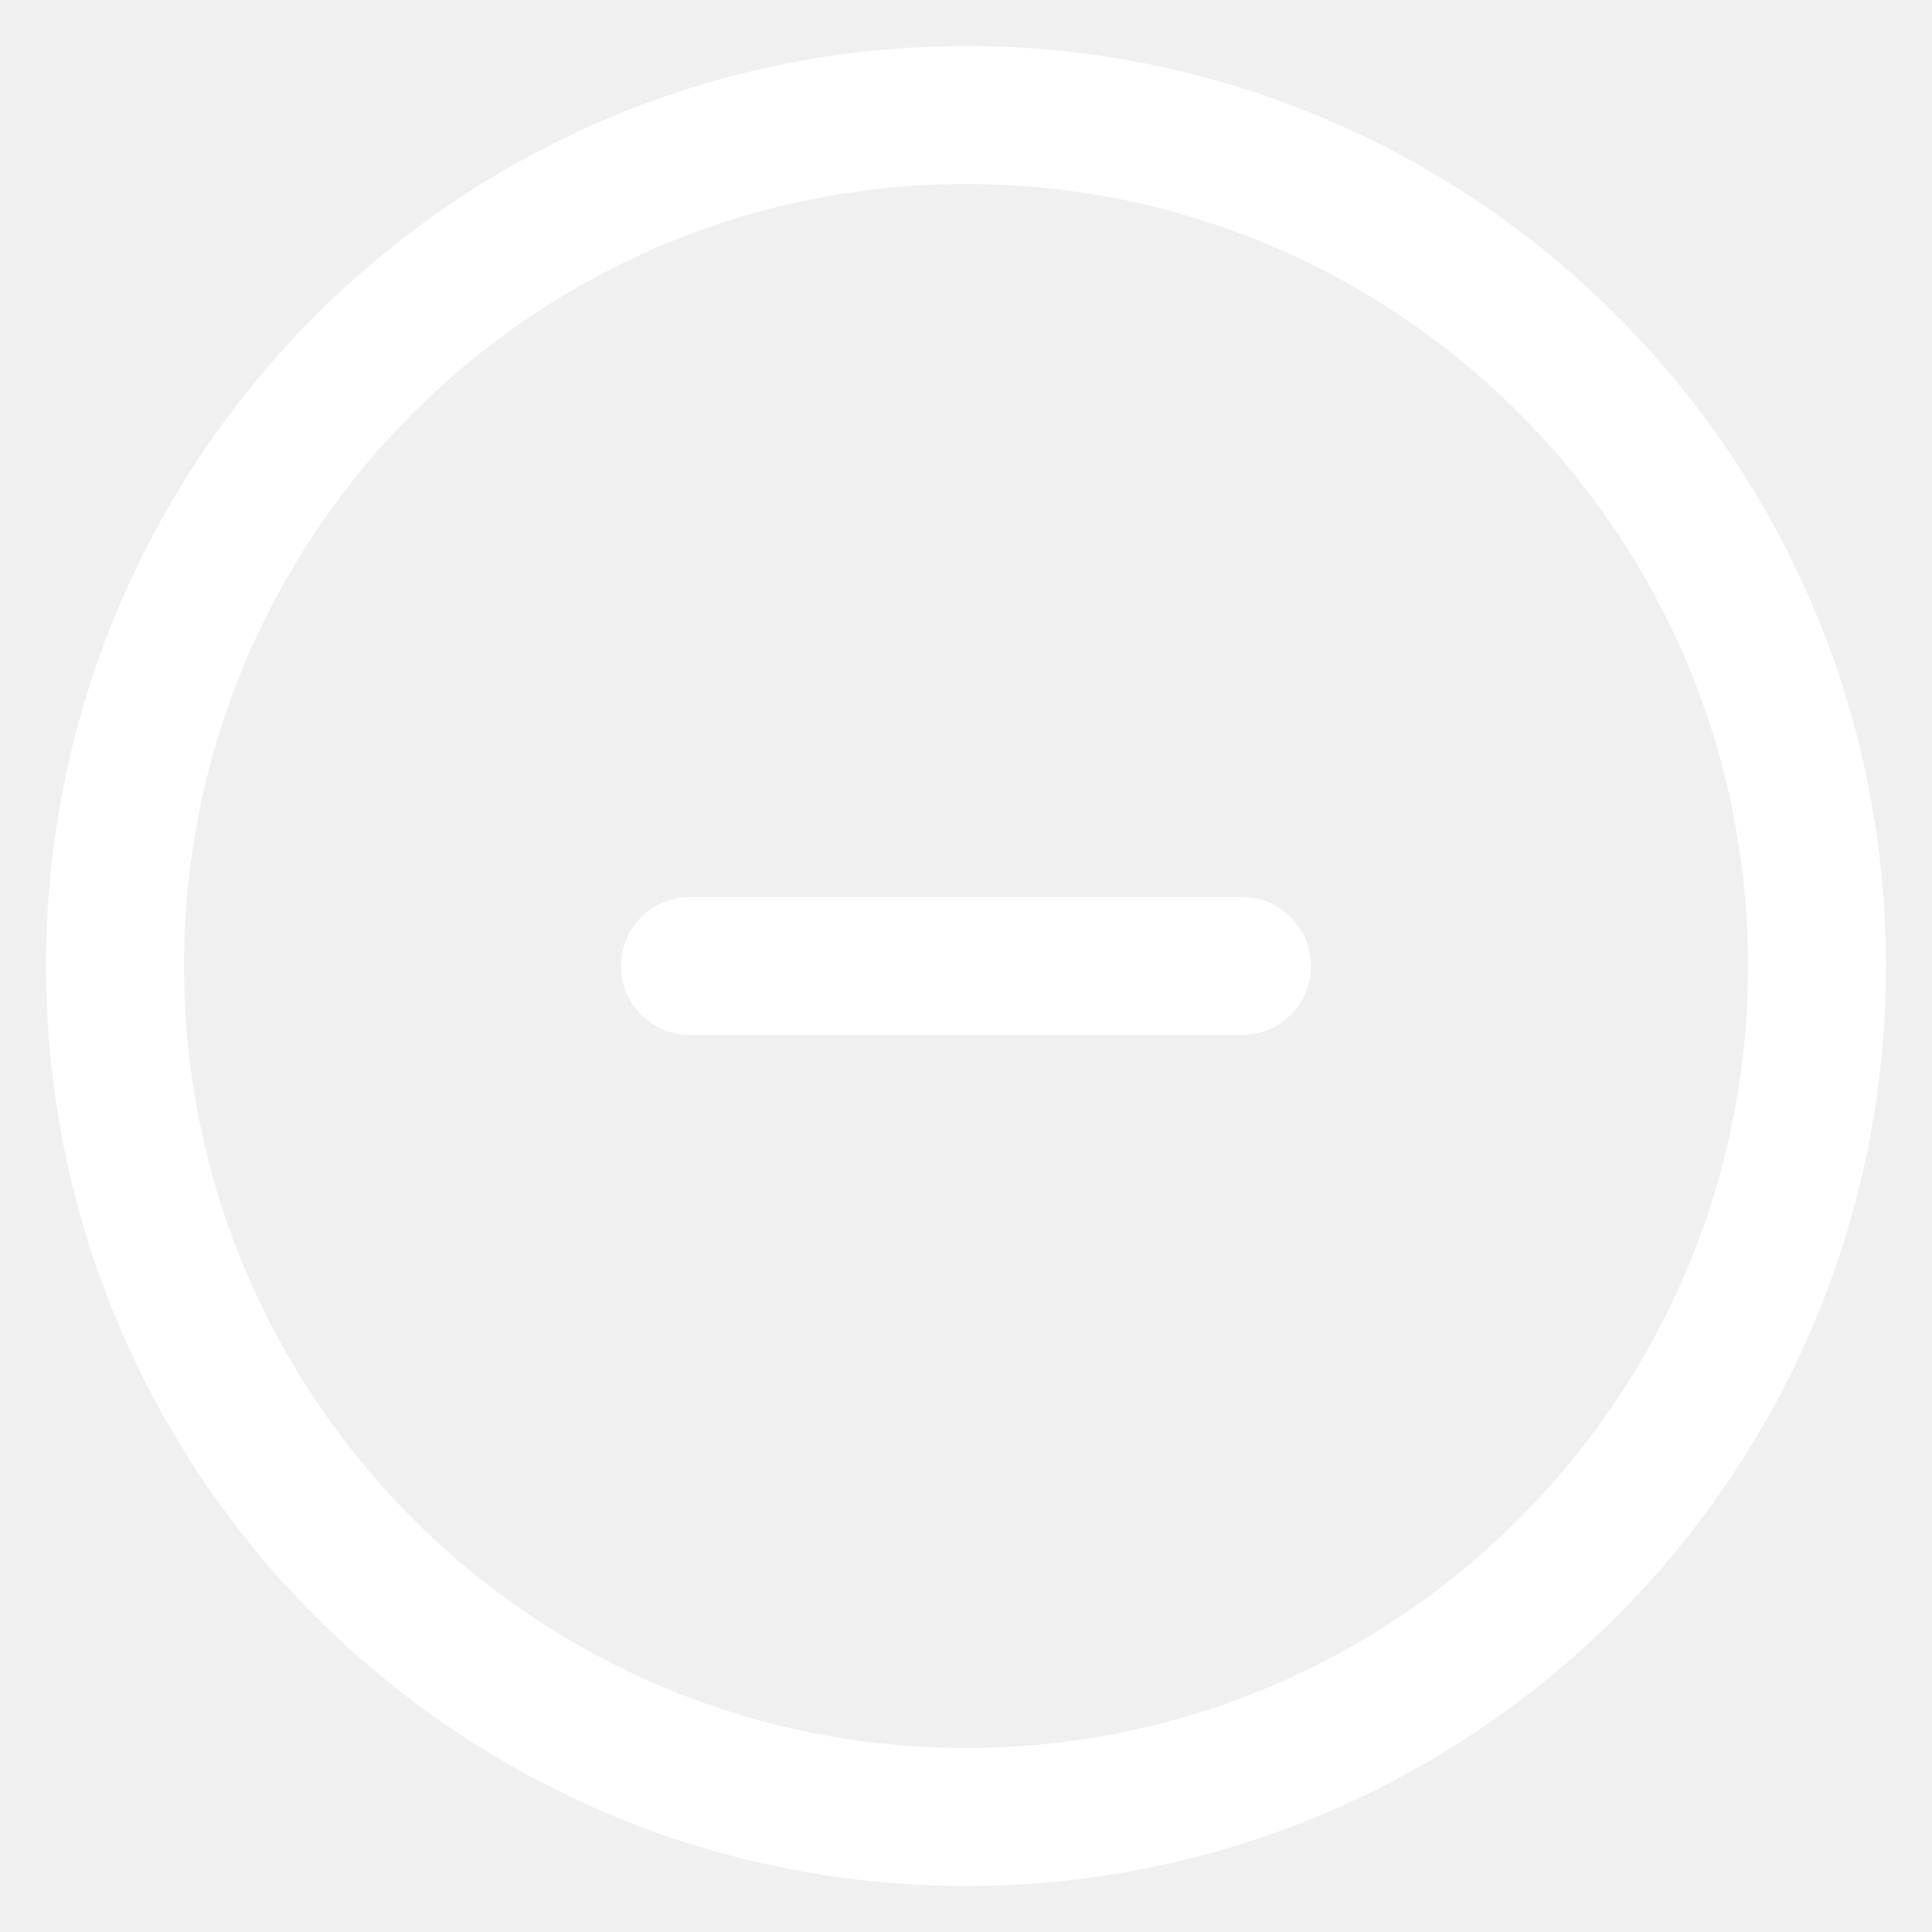
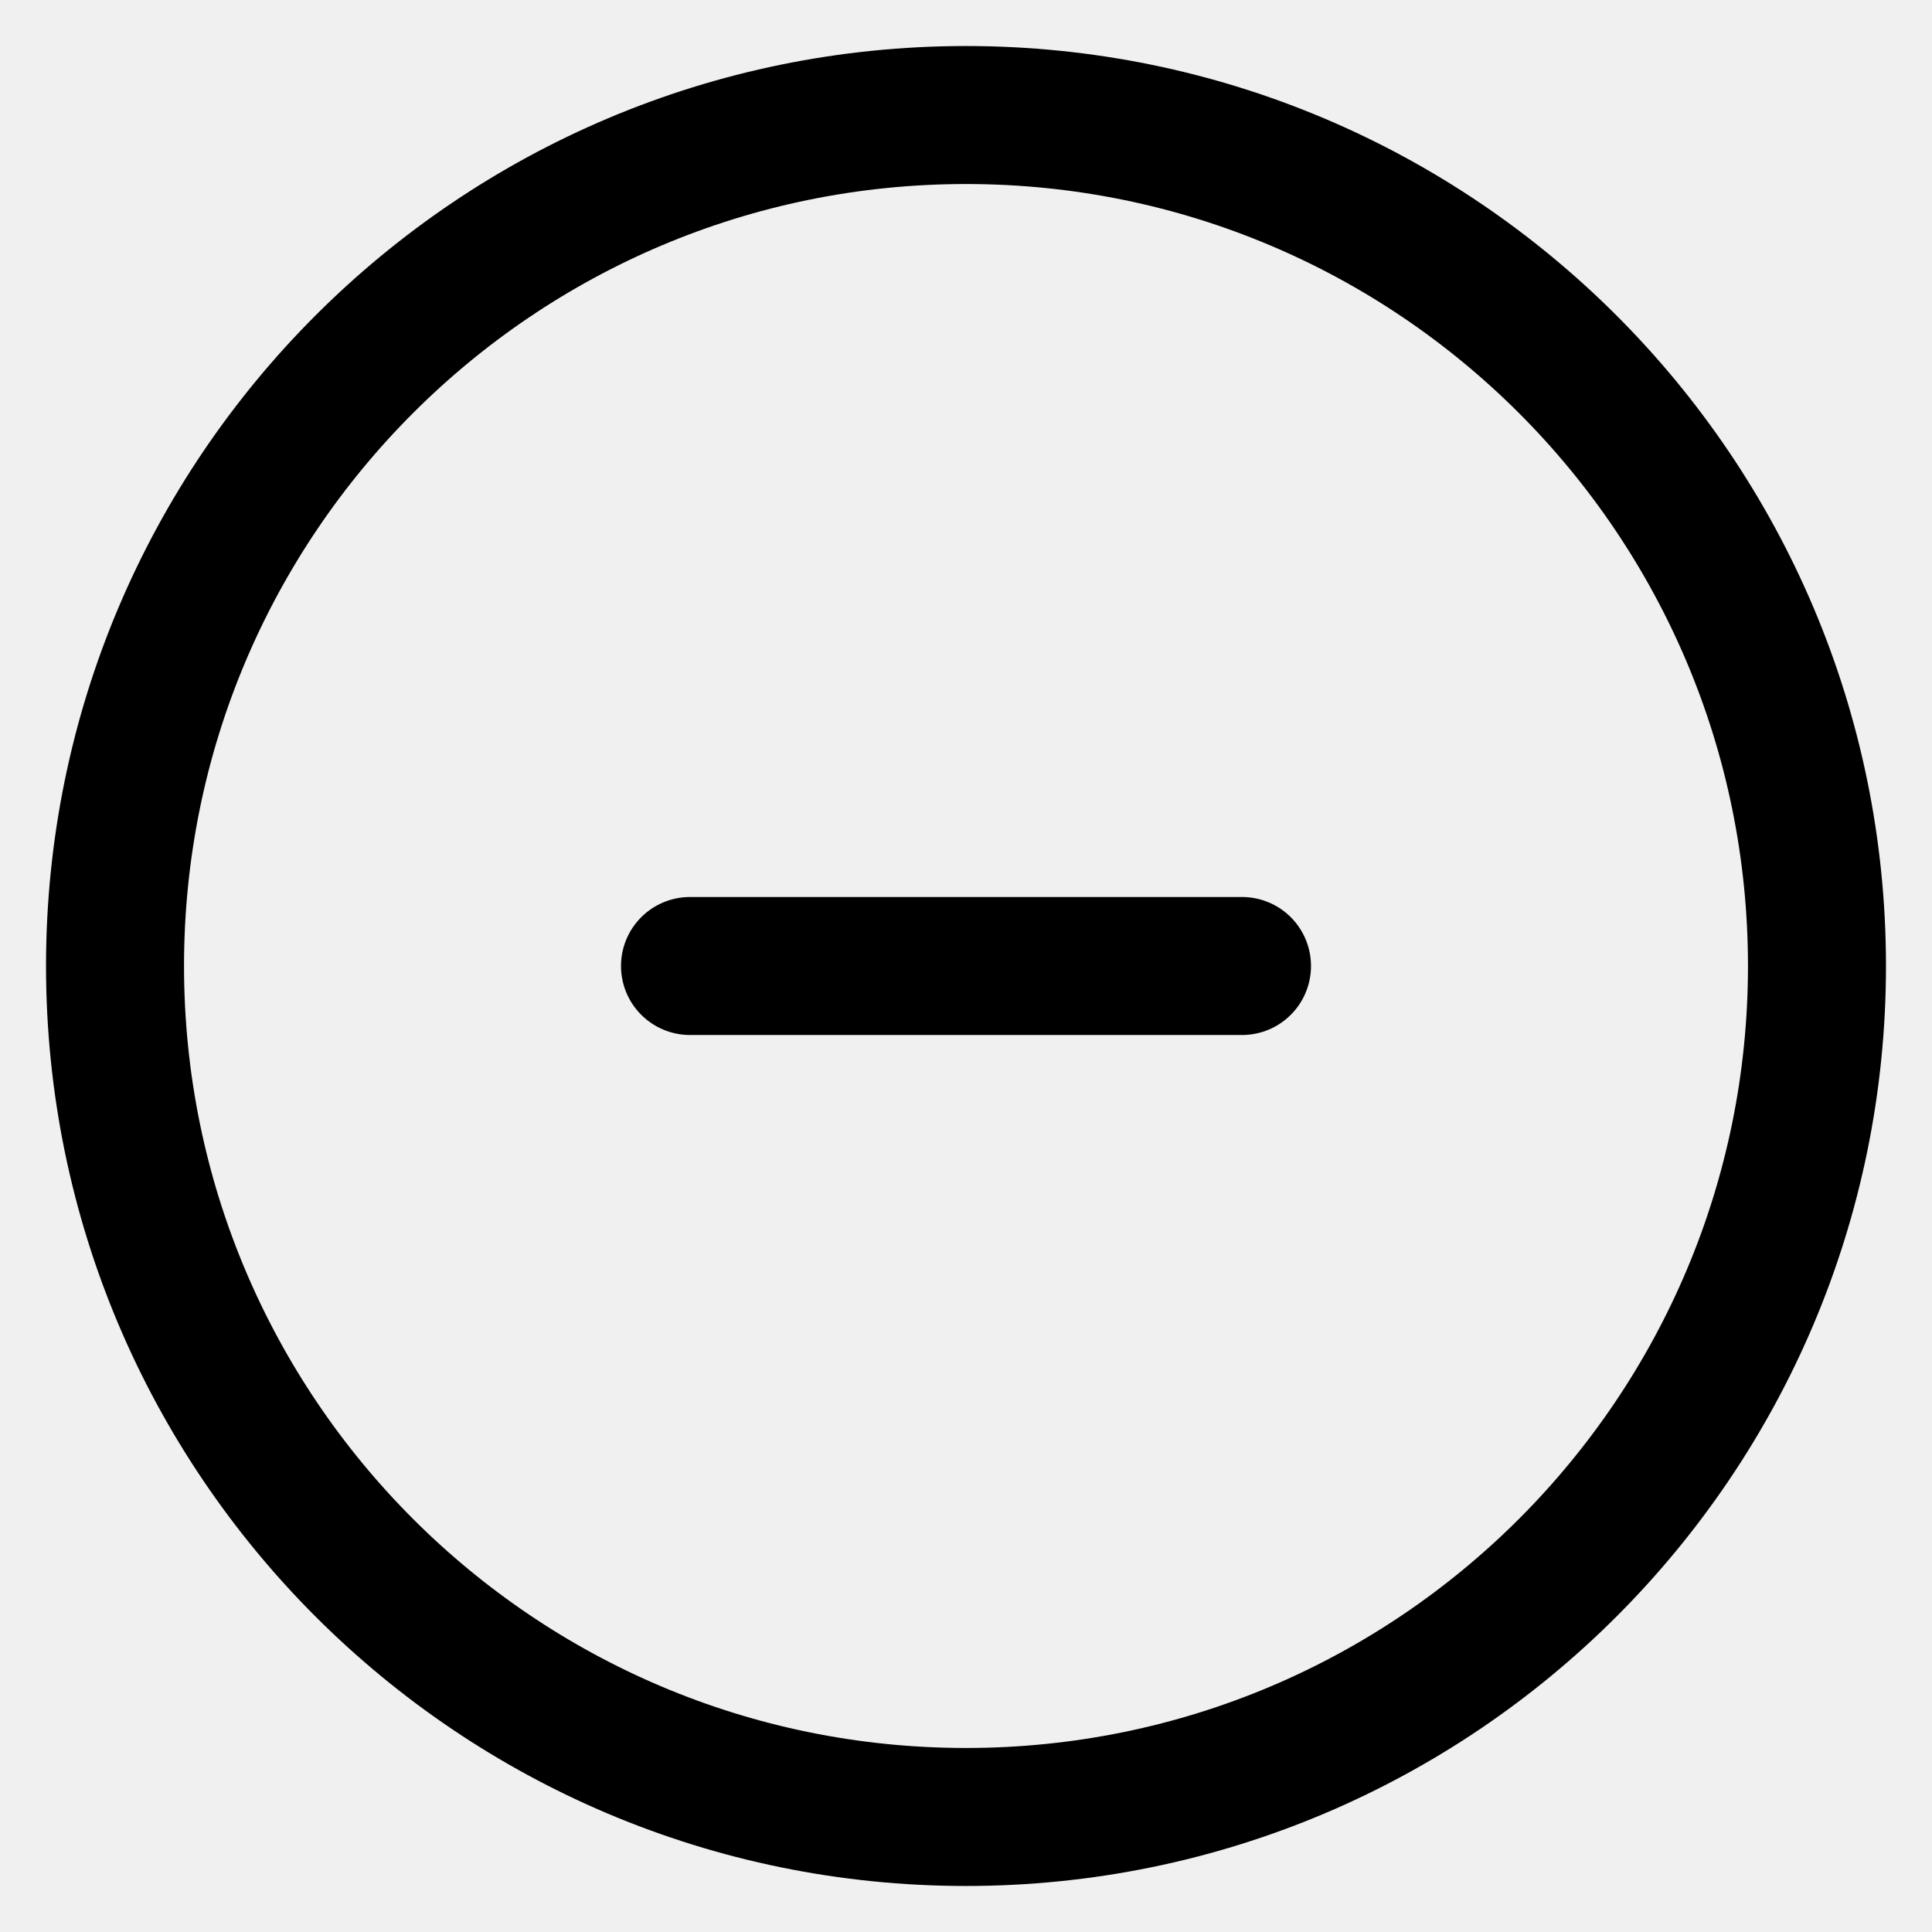
<svg xmlns="http://www.w3.org/2000/svg" width="28" height="28" viewBox="0 0 28 28" fill="none">
-   <path d="M18 14L10 14" stroke="white" stroke-width="2" stroke-linecap="round" stroke-linejoin="round" />
-   <circle cx="14" cy="14" r="12.333" stroke="white" stroke-width="2" />
+   <path d="M18 14L10 14" stroke="currentcolor" stroke-width="2" stroke-linecap="round" stroke-linejoin="round" />
+   <circle cx="14" cy="14" r="12.333" stroke="currentcolor" stroke-width="2" />
</svg>
